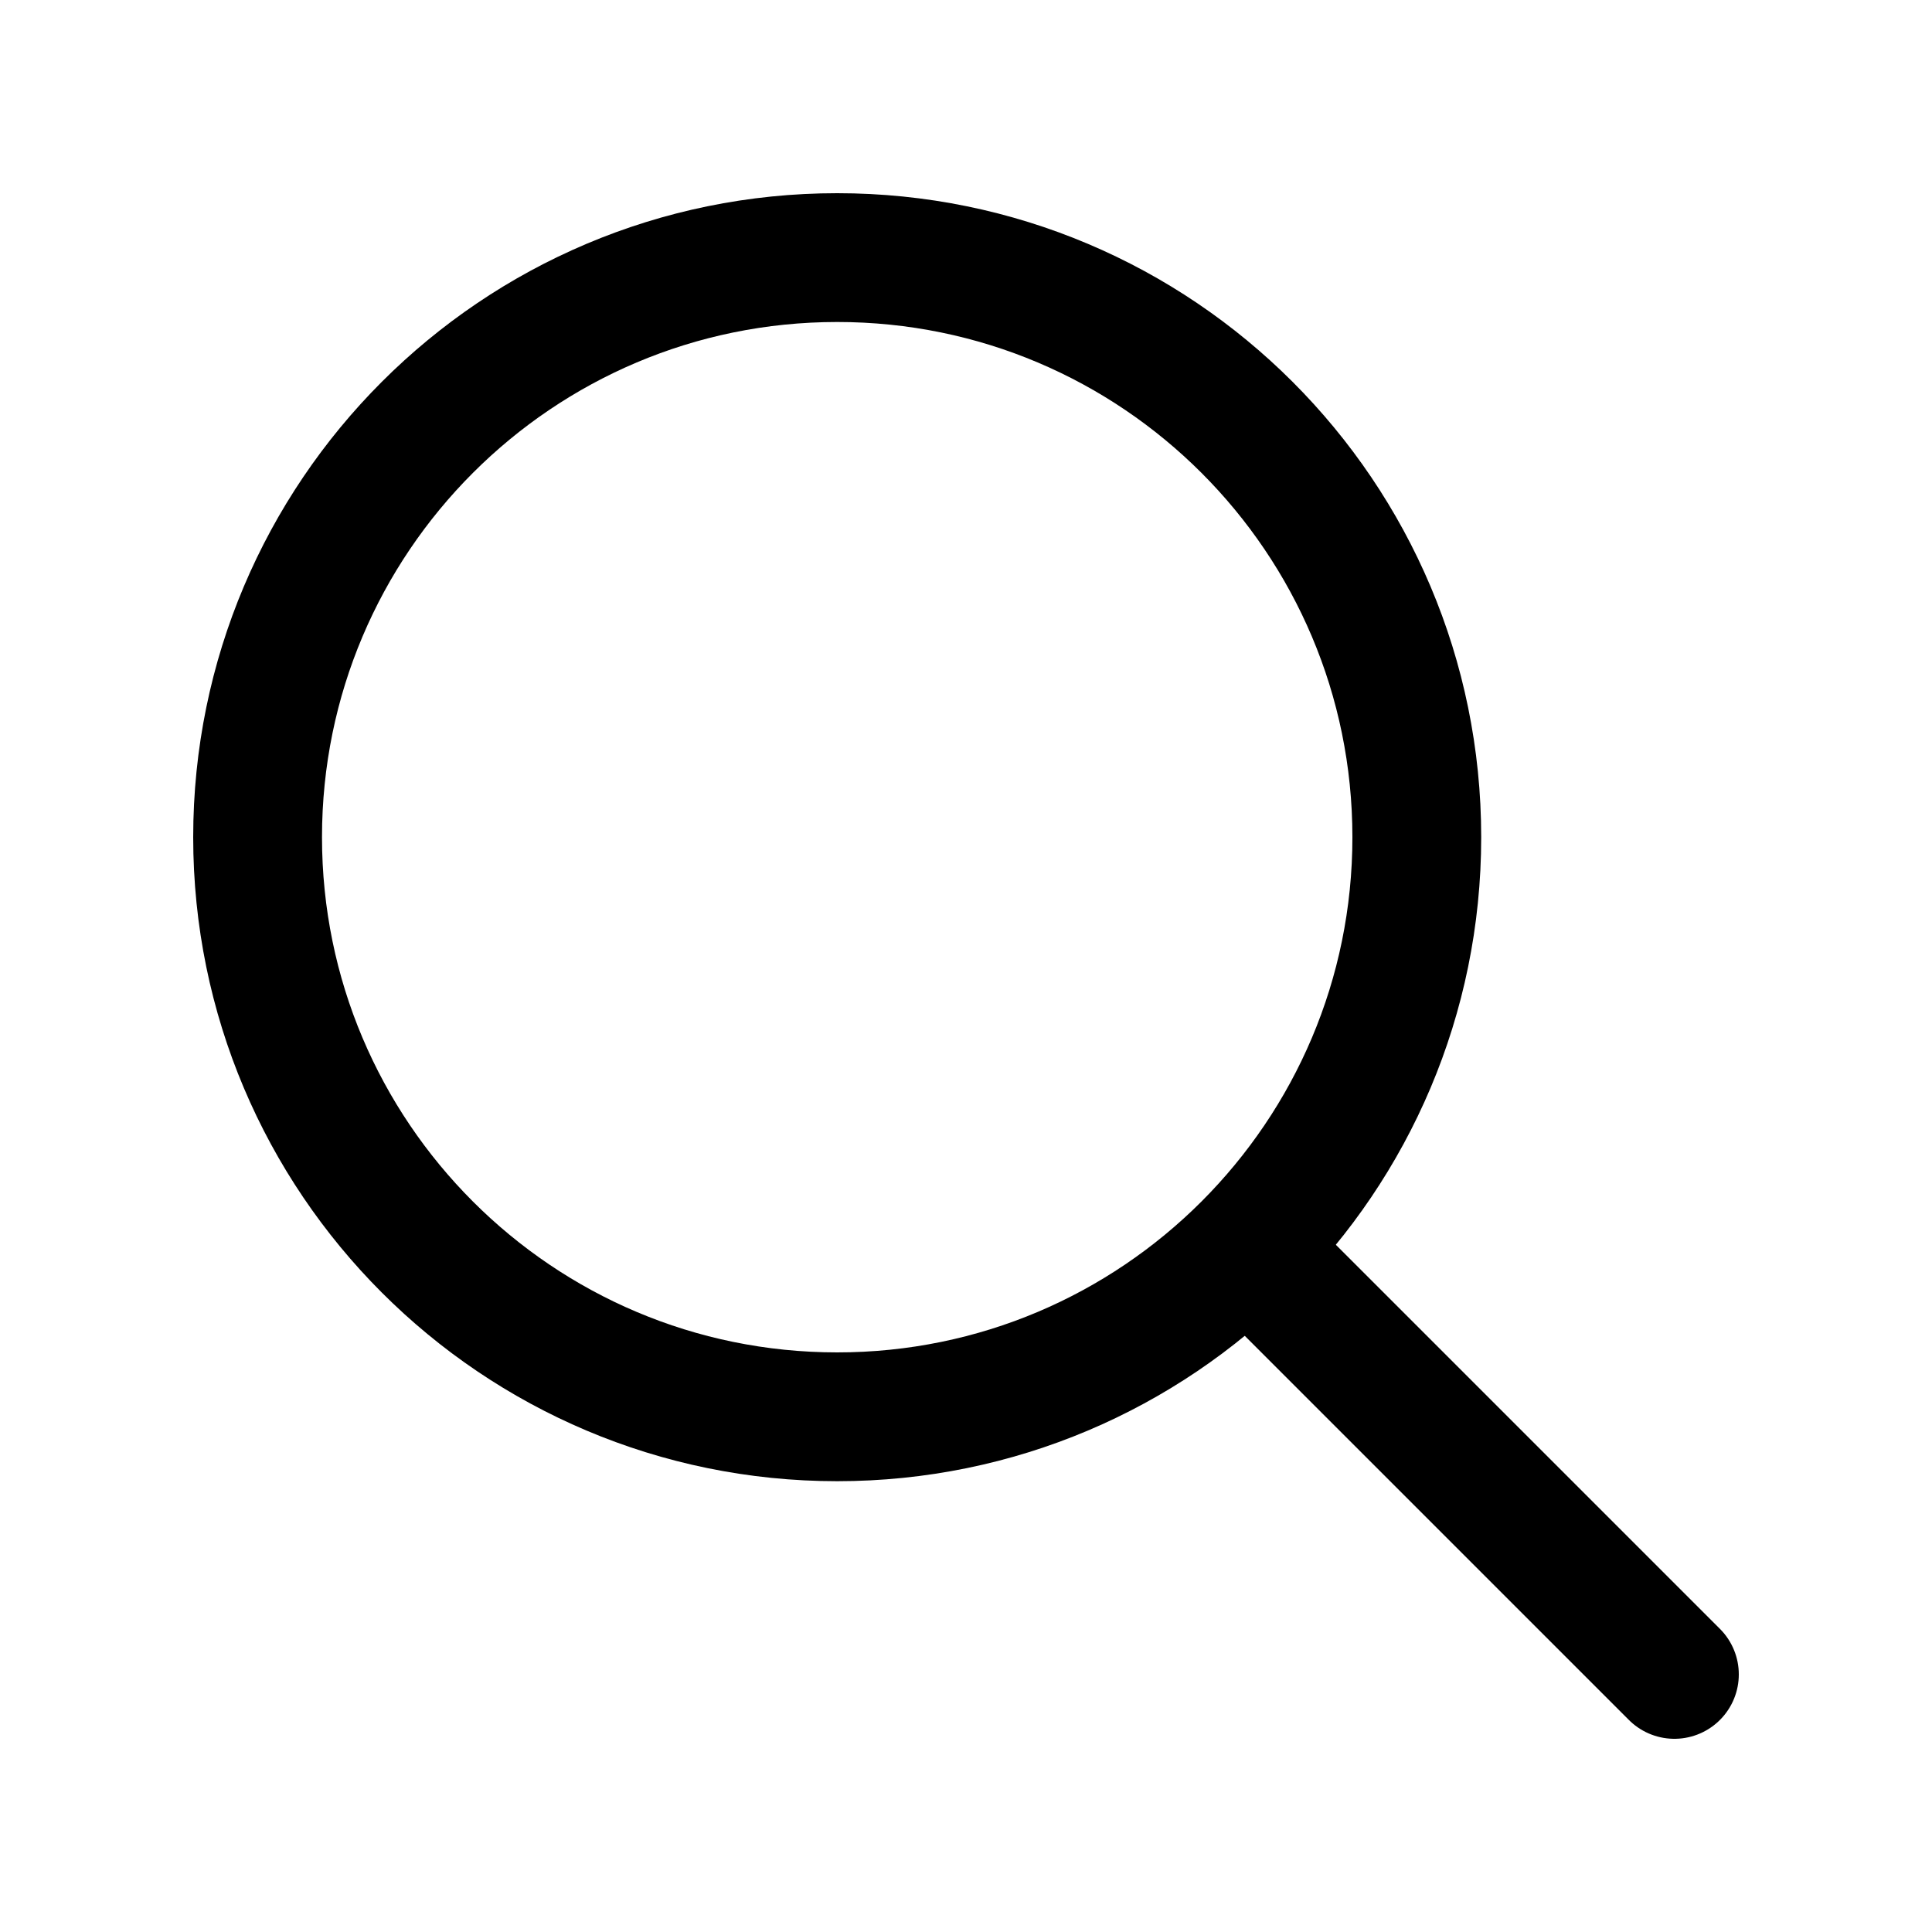
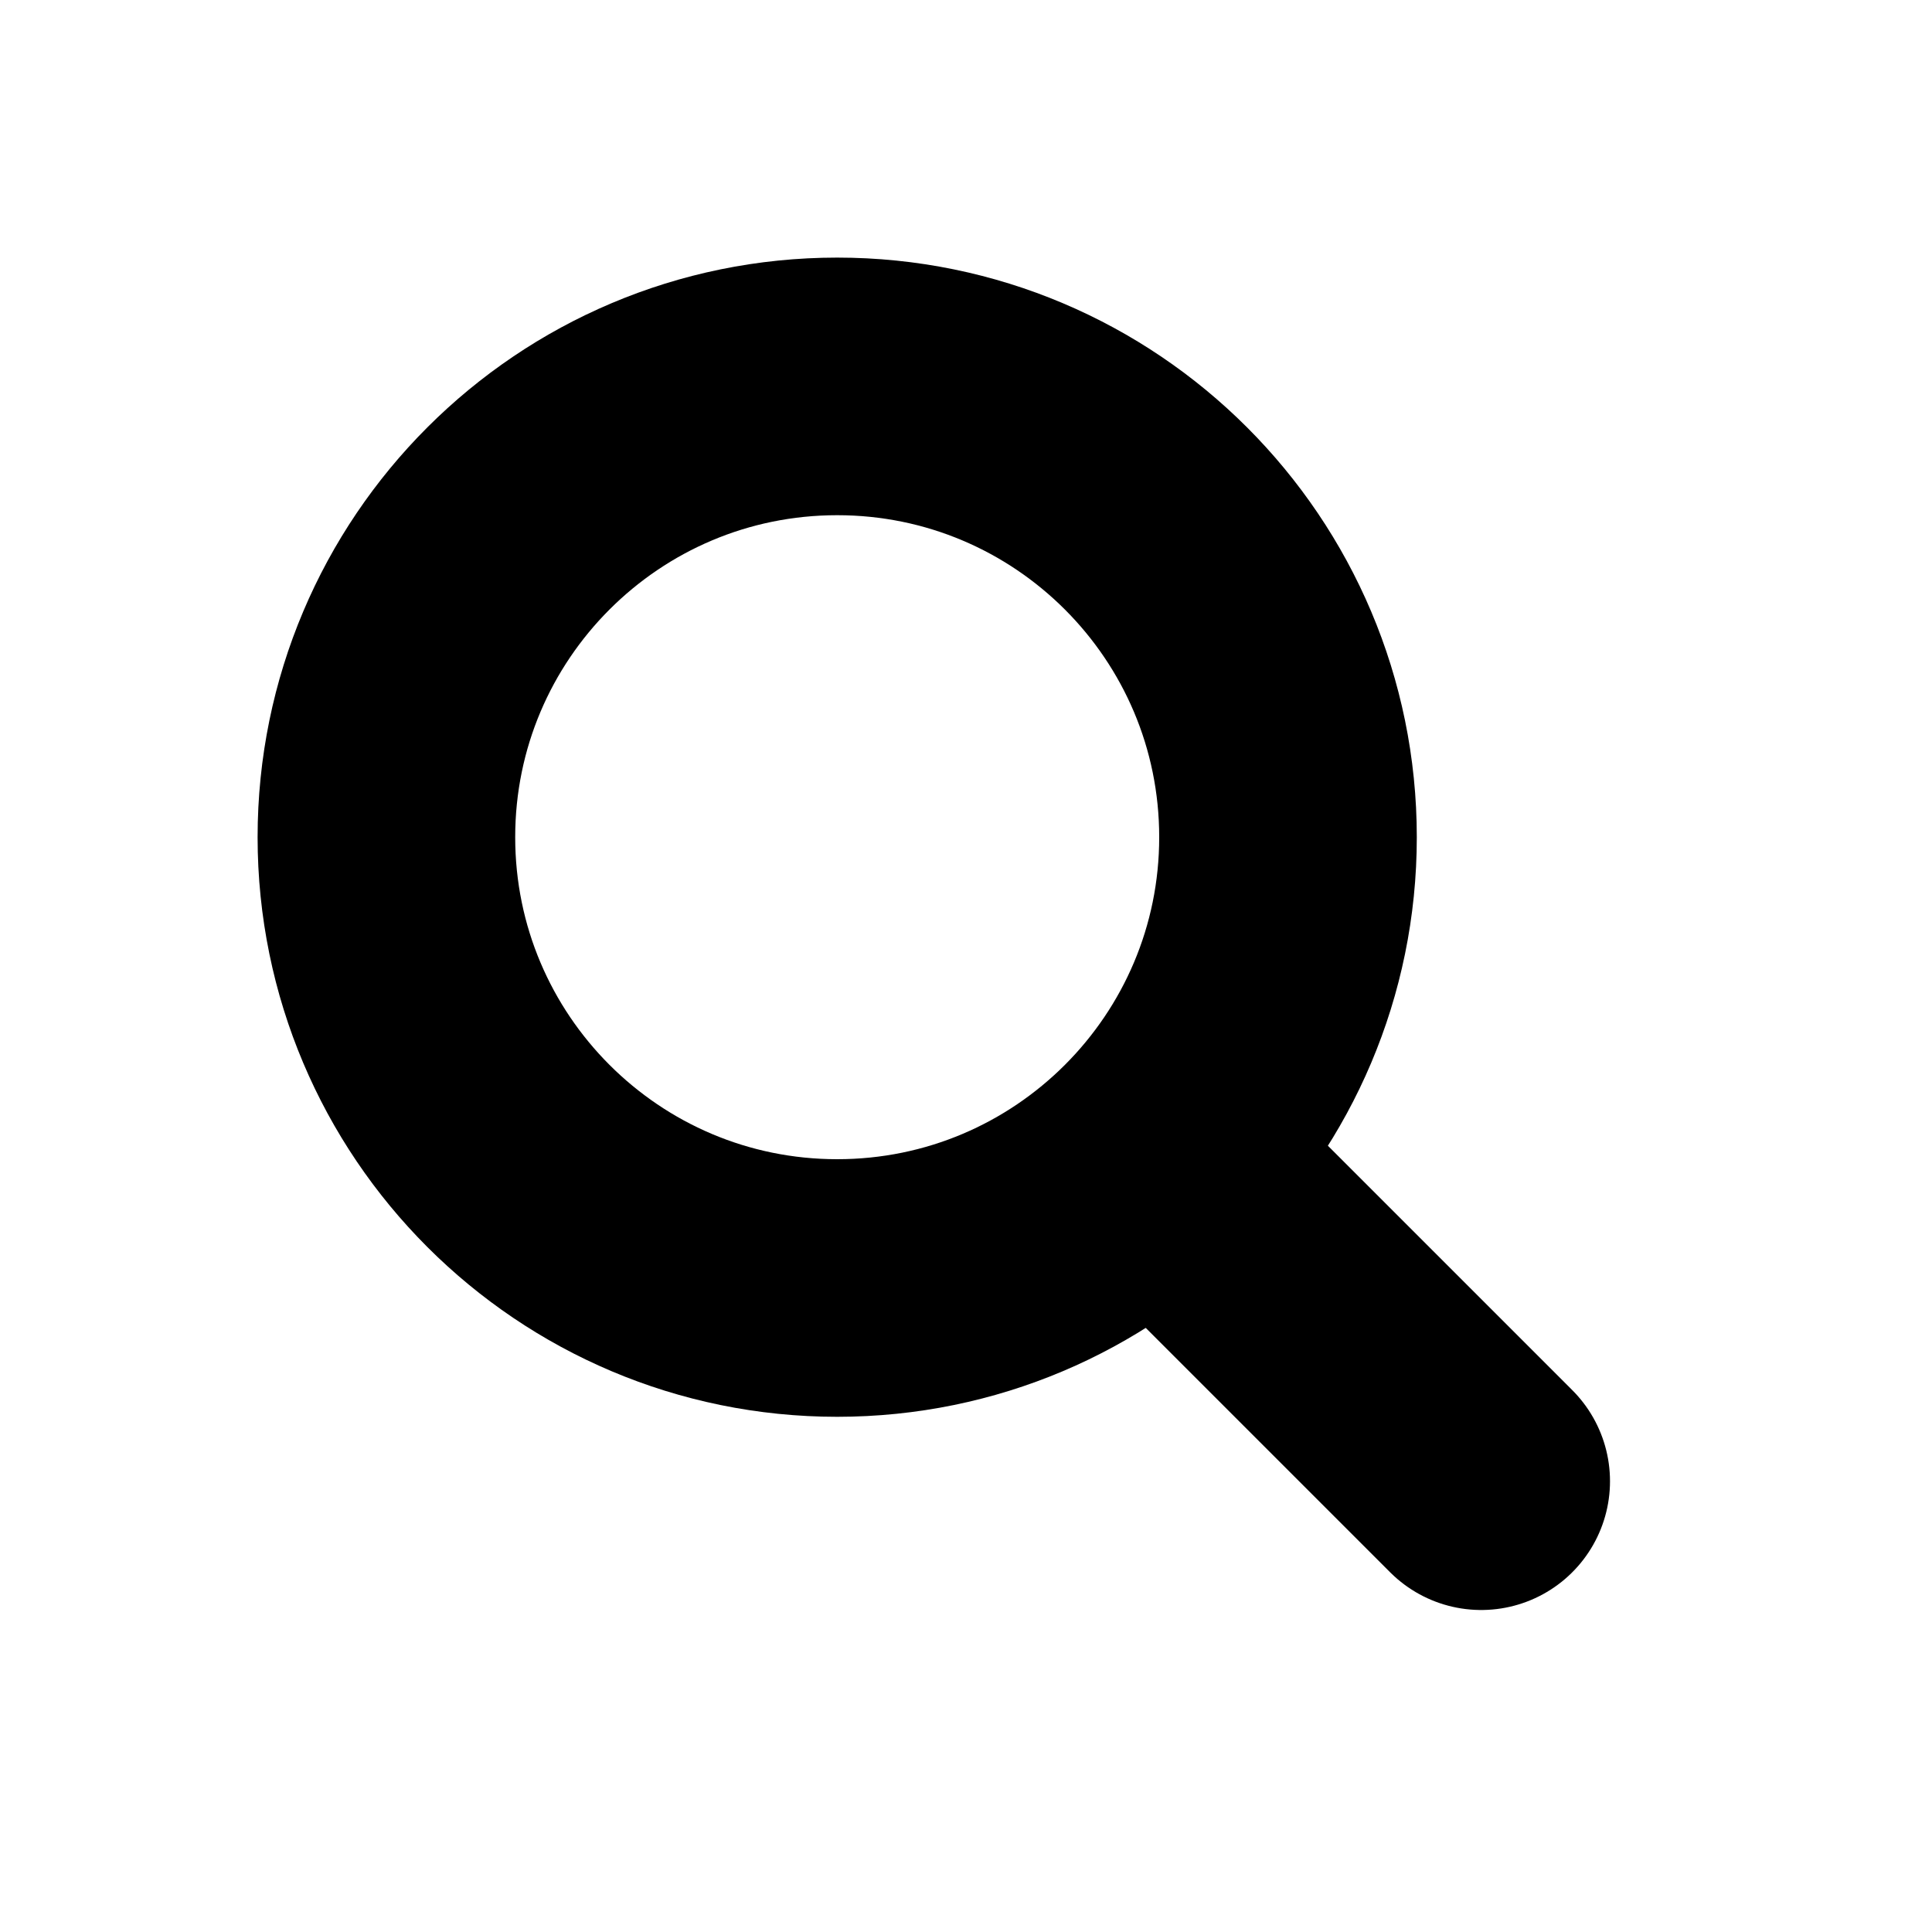
- <svg xmlns="http://www.w3.org/2000/svg" id="Layer_1" style="enable-background:new 0 0 30 30;" version="1.1" viewBox="0 0 30 30" xml:space="preserve">
-   <circle cx="13" cy="13" r="9" style="fill:none;stroke:#000000;stroke-width:2;stroke-miterlimit:10;" />
-   <line style="fill:none;stroke:#000000;stroke-width:2;stroke-linecap:round;stroke-miterlimit:10;" x1="26" x2="19.437" y1="26" y2="19.437" />
+ <svg xmlns="http://www.w3.org/2000/svg" width="30" height="30" viewBox="0 0 30 30" fill="none">
+   <path d="M13 20C16.866 20 20 16.866 20 13C20 9.134 16.866 6 13 6C9.134 6 6 9.134 6 13C6 16.866 9.134 20 13 20Z" stroke="black" stroke-width="4" stroke-miterlimit="10" />
+   <path d="M23 23L18 18" stroke="black" stroke-width="4" stroke-miterlimit="10" stroke-linecap="round" />
</svg>
